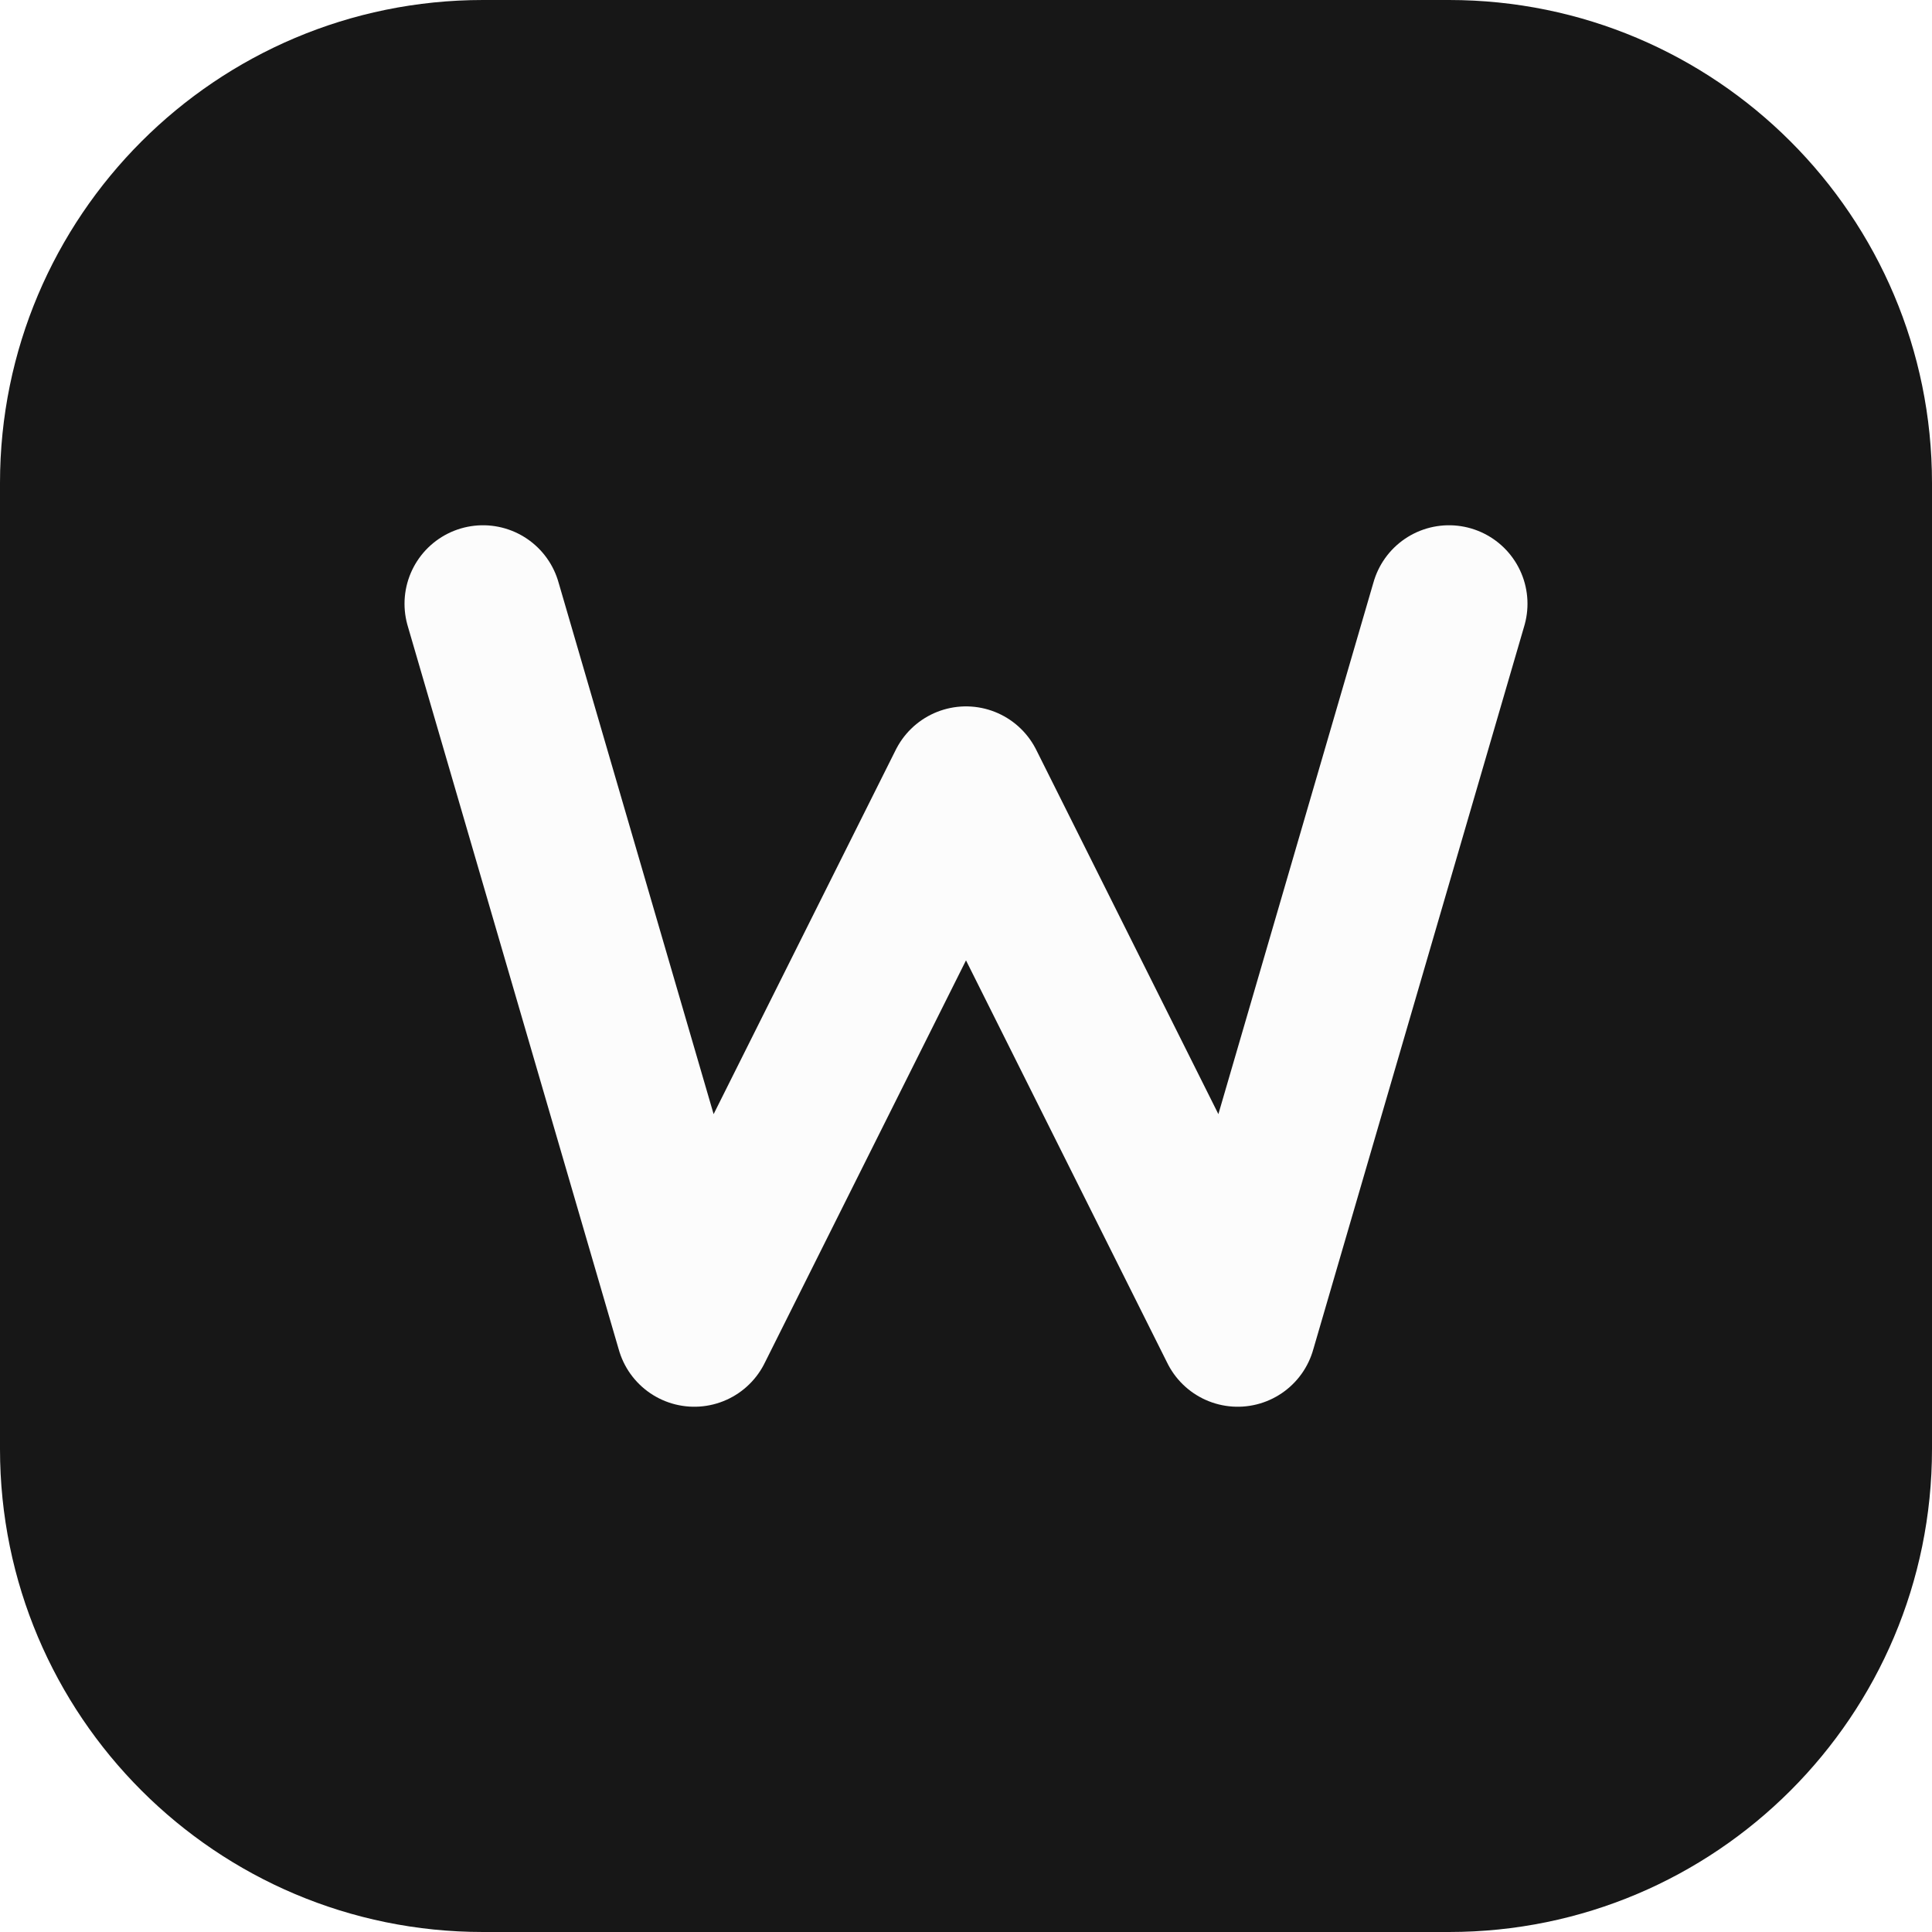
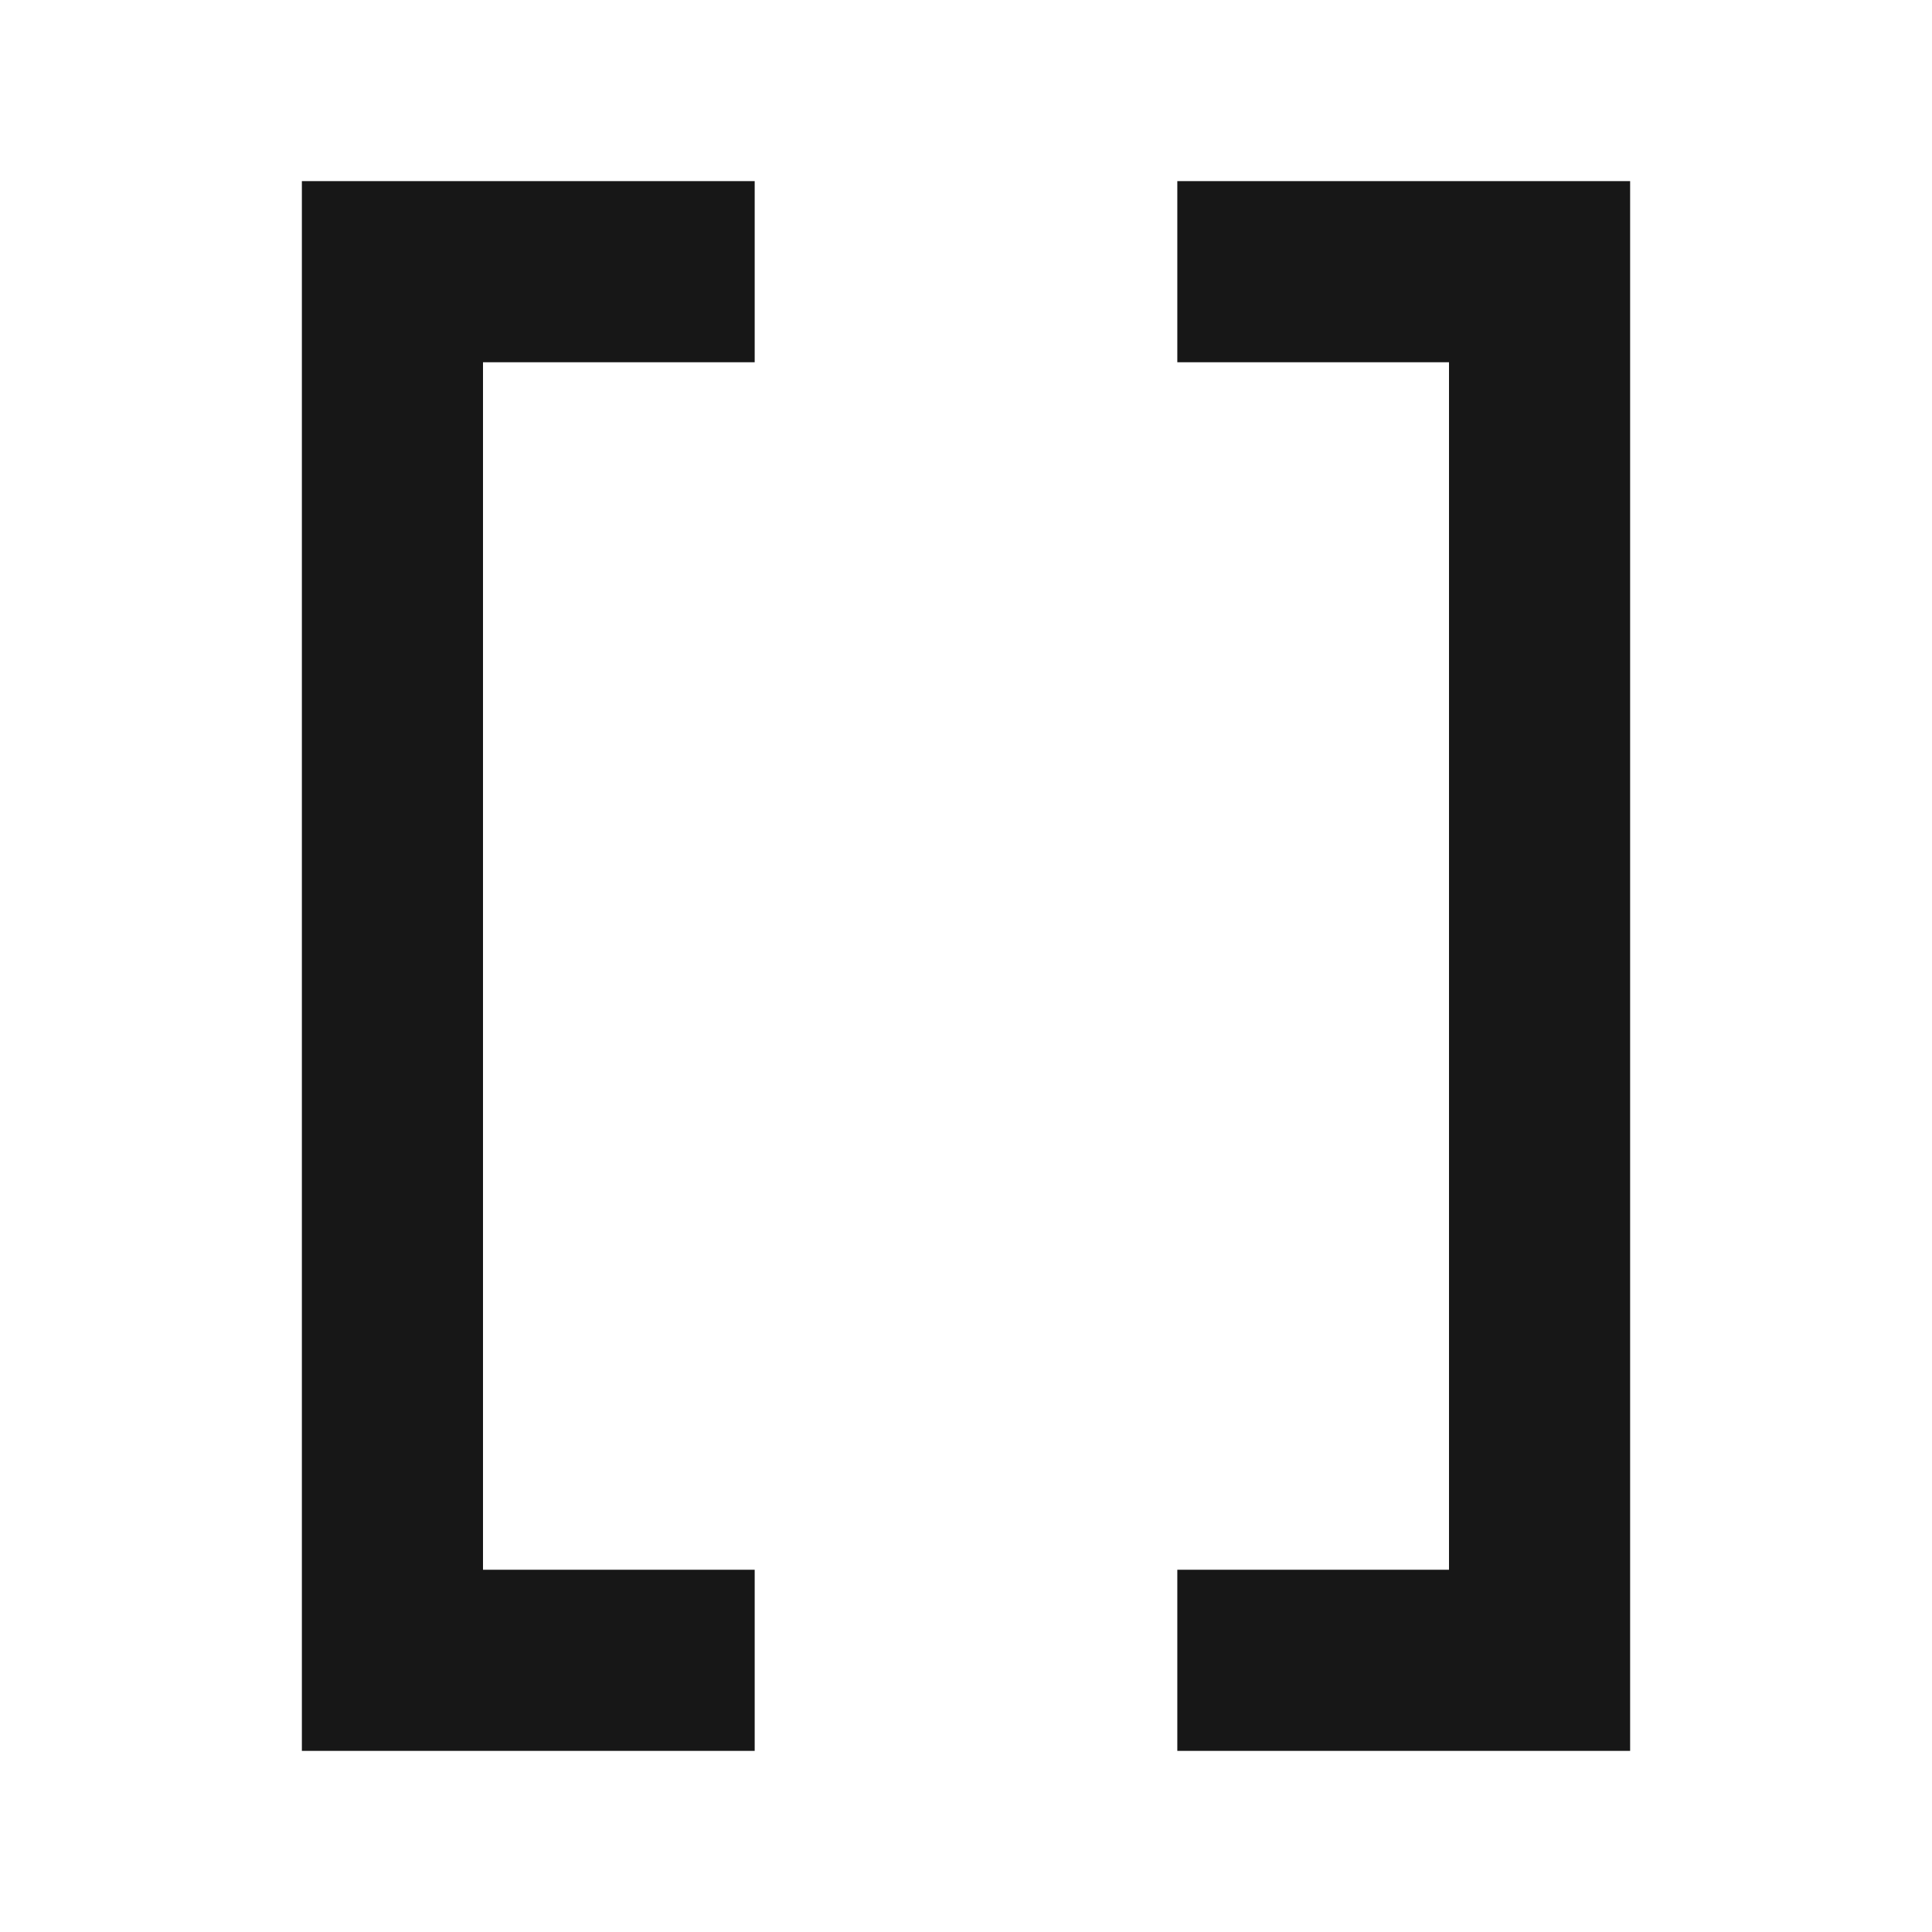
<svg xmlns="http://www.w3.org/2000/svg" viewBox="0 0 32 32">
-   <style>rect{fill:#171717}path{stroke:#fcfcfc}@media (prefers-color-scheme:dark){rect{fill:#fafafa}path{stroke:#141414}}</style>
-   <rect width="32" height="32" rx="8" />
-   <path d="M8 10l3.5 12L16 13l4.5 9L24 10" fill="none" stroke-width="2.6" stroke-linecap="round" stroke-linejoin="round" />
+   <style>path{fill:none;stroke:#171717;stroke-width:3}@media (prefers-color-scheme:dark){path{stroke:#fafafa}}</style>
+   <path d="M12.5 4.5h-6v23h6M19.5 4.5h6v23h-6" />
</svg>
